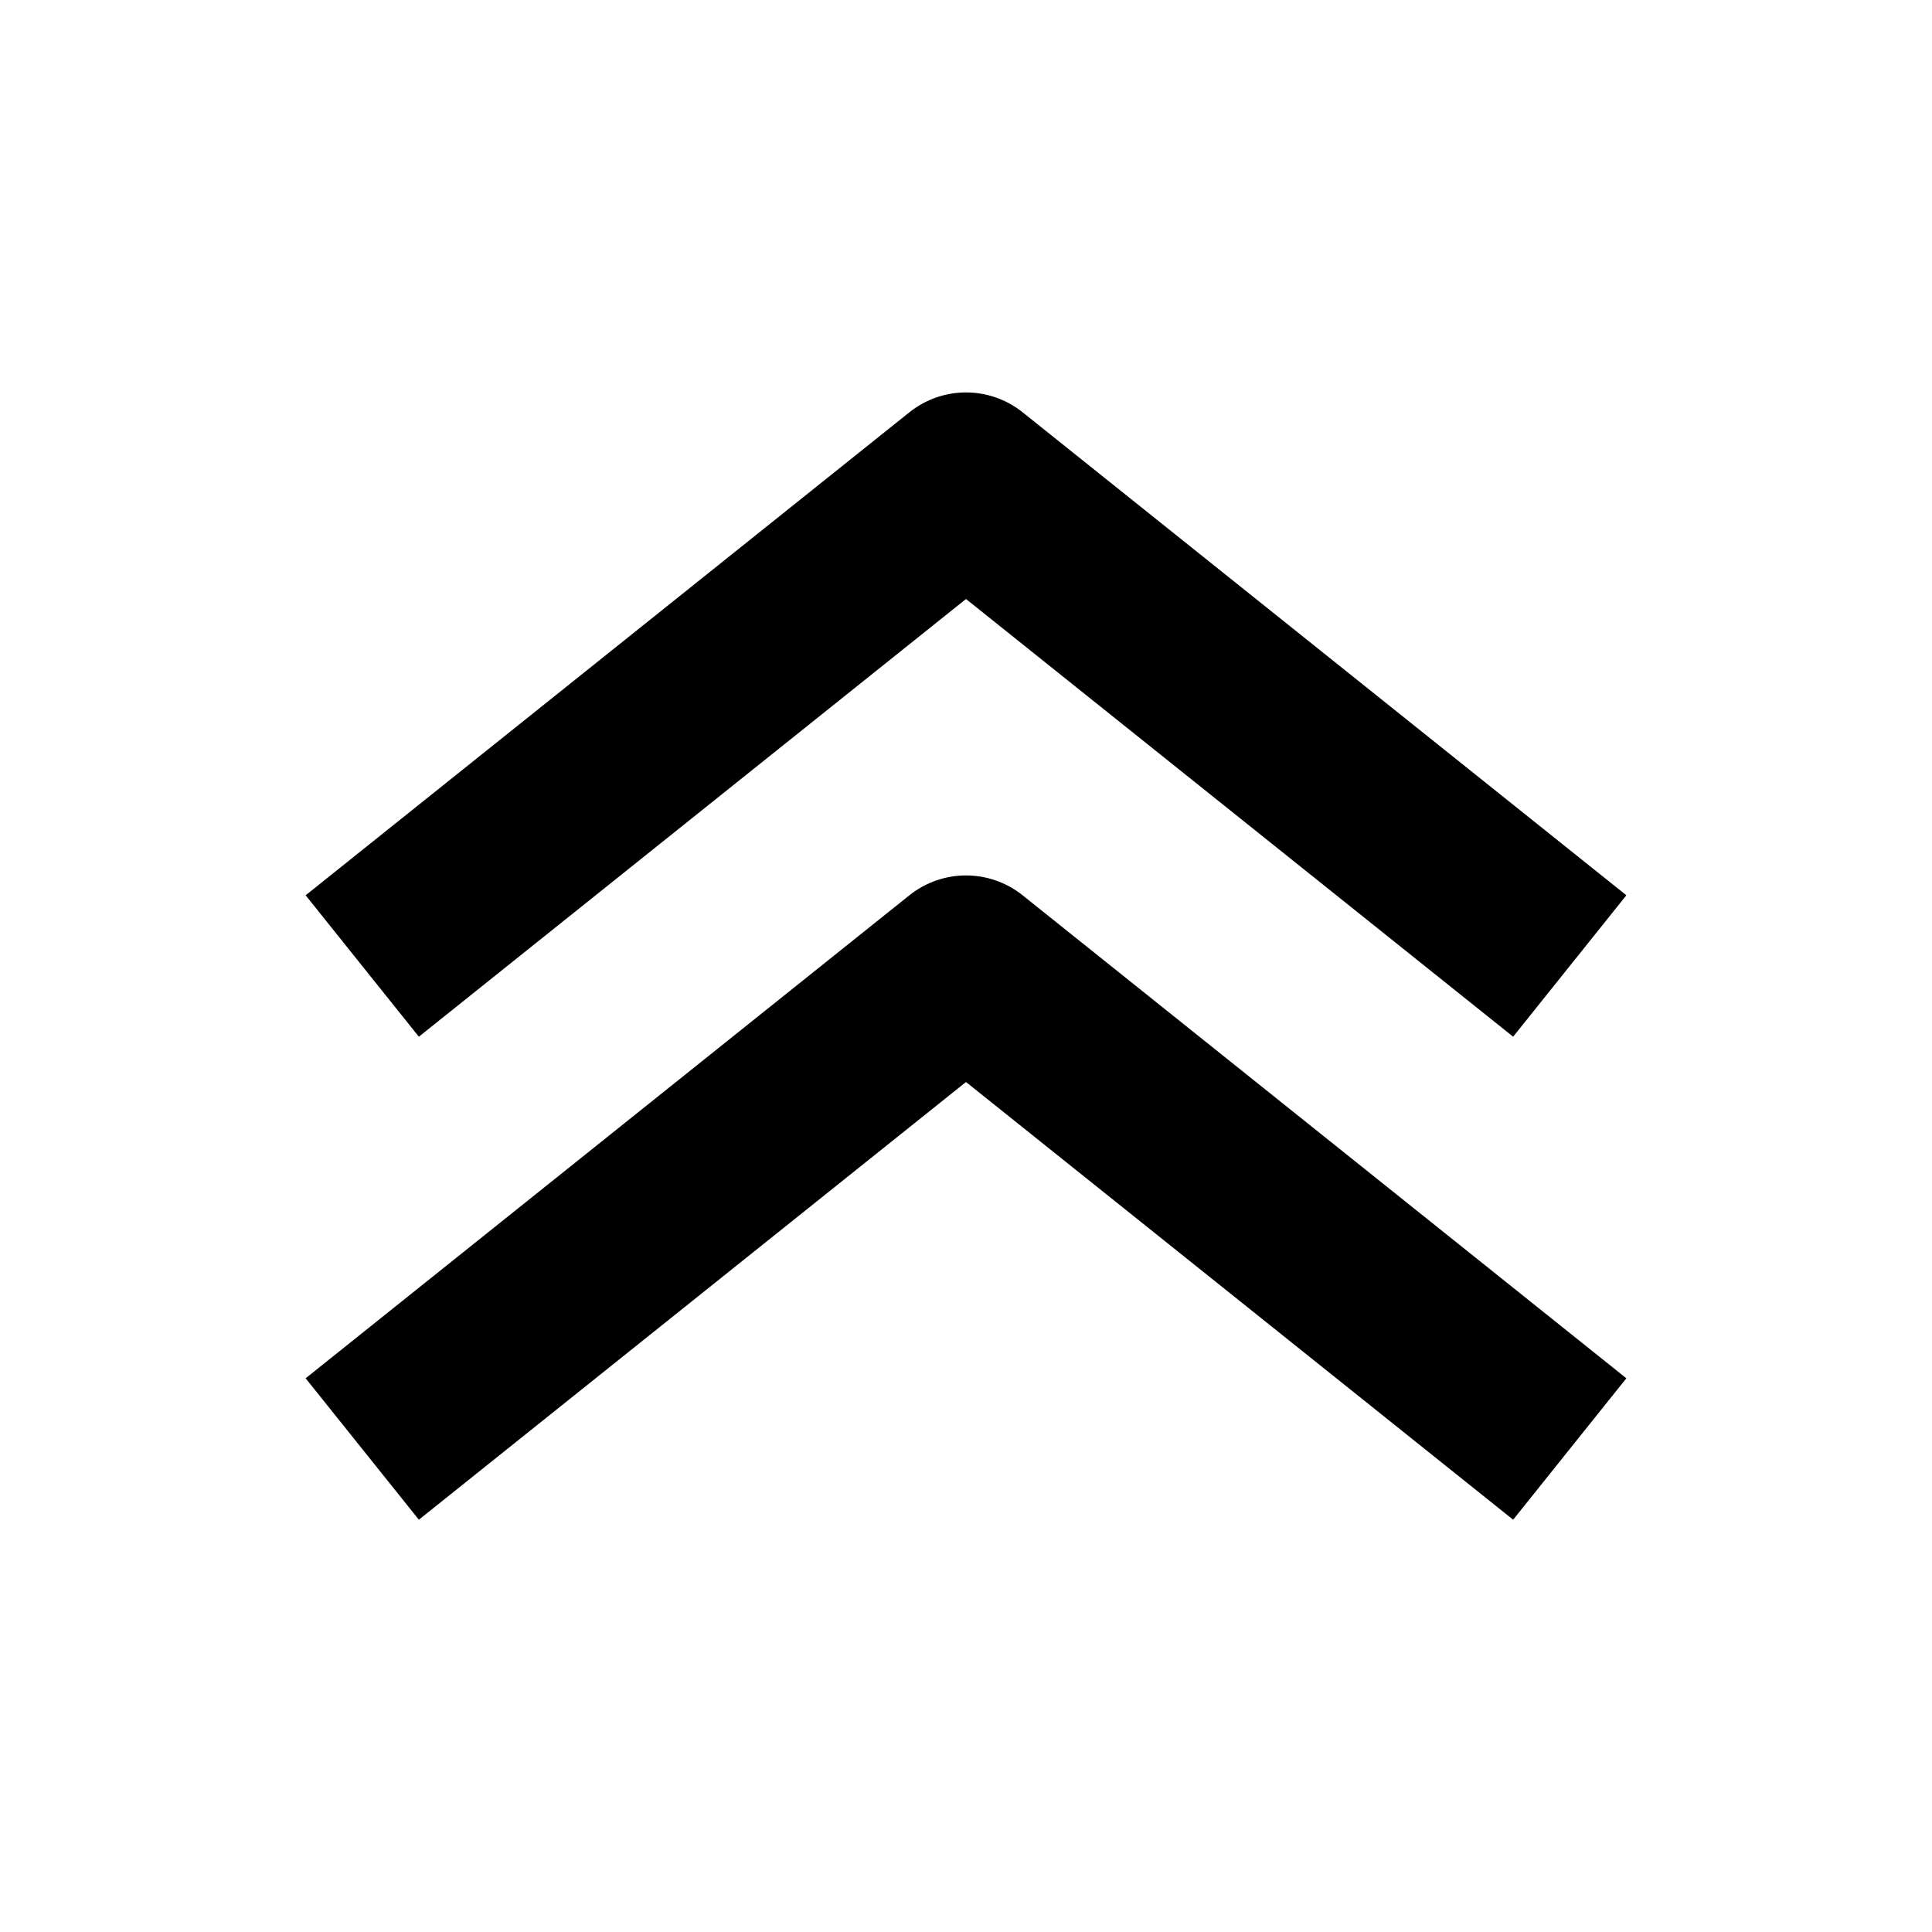
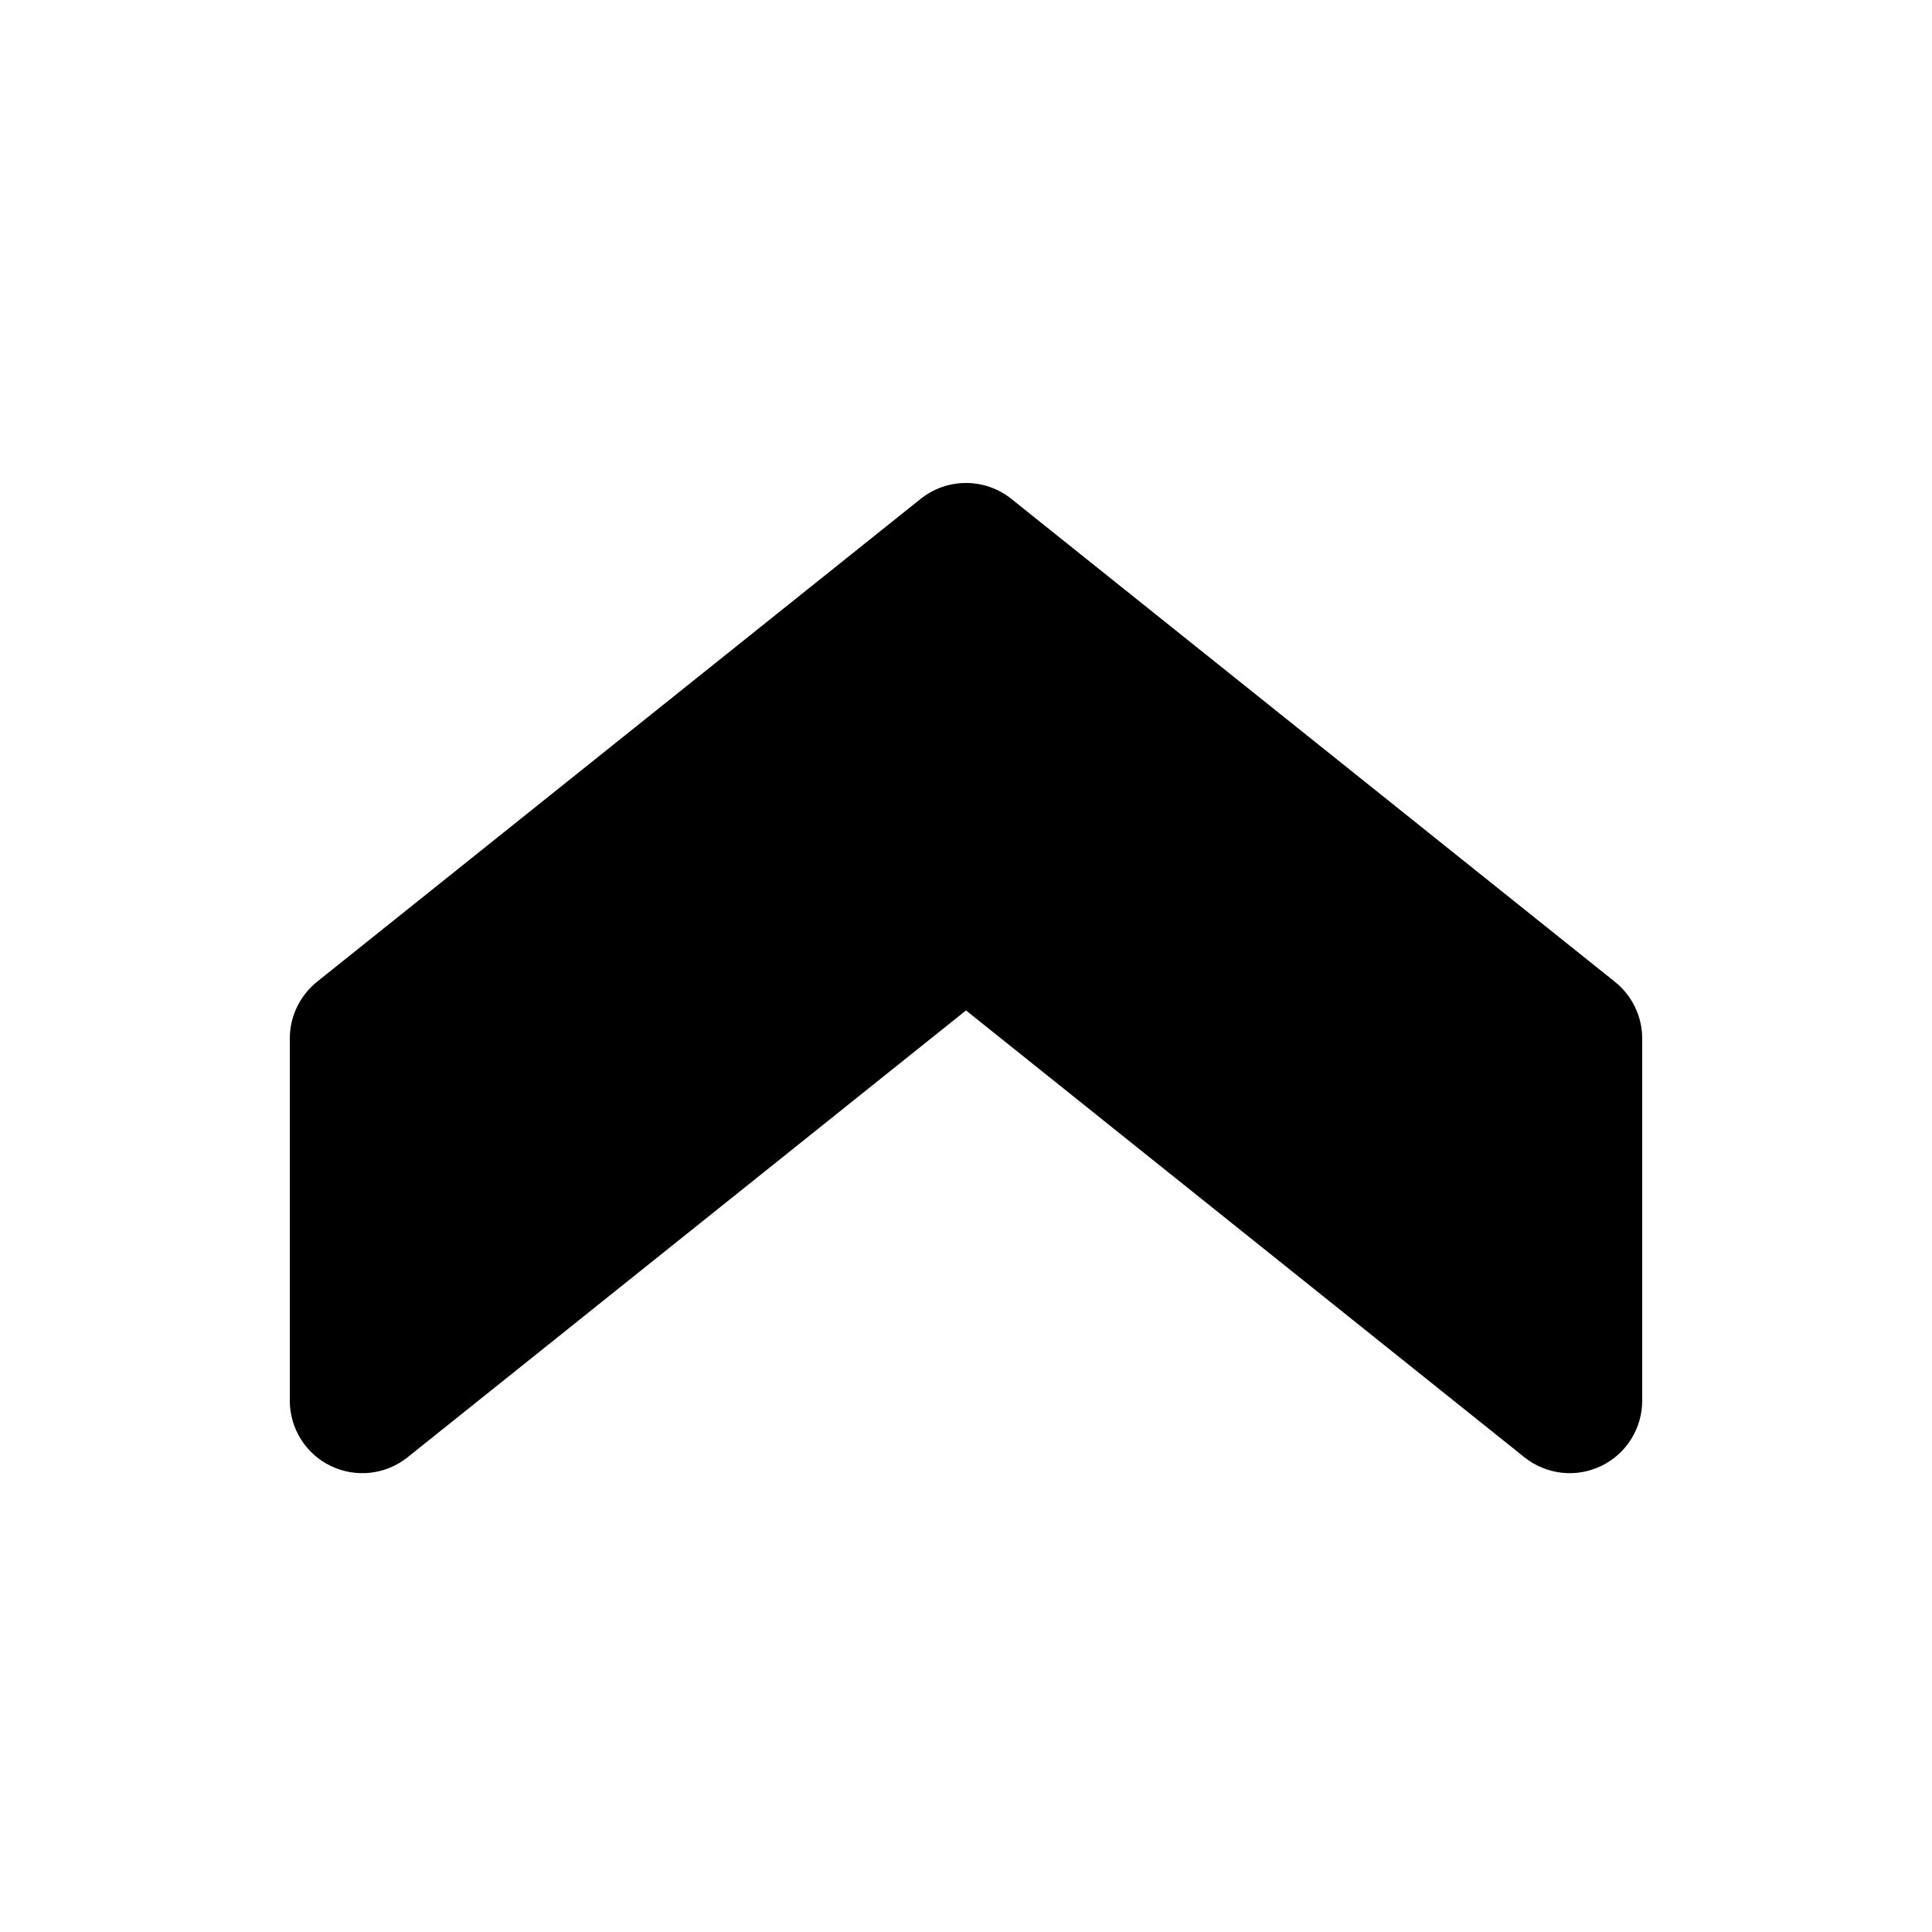
<svg xmlns="http://www.w3.org/2000/svg" viewBox="0 0 20 20" fill="none">
-   <path fill-rule="evenodd" clip-rule="evenodd" d="M3.164 14.268L9.414 9.268C9.757 8.994 10.243 8.994 10.586 9.268L16.836 14.268L15.664 15.732L10 11.201L4.336 15.732L3.164 14.268Z" fill="currentColor" />
-   <path fill-rule="evenodd" clip-rule="evenodd" d="M3.164 9.268L9.414 4.268C9.757 3.994 10.243 3.994 10.586 4.268L16.836 9.268L15.664 10.732L10 6.201L4.336 10.732L3.164 9.268Z" fill="currentColor" />
+   <path d="M3 14.5C3 14.788 3.165 15.051 3.425 15.176C3.685 15.301 3.993 15.266 4.219 15.086L10 10.46L15.781 15.086C16.007 15.266 16.315 15.301 16.575 15.176C16.835 15.051 17 14.788 17 14.5V10.75C17 10.522 16.896 10.307 16.718 10.164L10.469 5.164C10.195 4.945 9.805 4.945 9.531 5.164L3.281 10.164C3.104 10.307 3 10.522 3 10.75V14.5Z" fill="currentColor" />
</svg>
